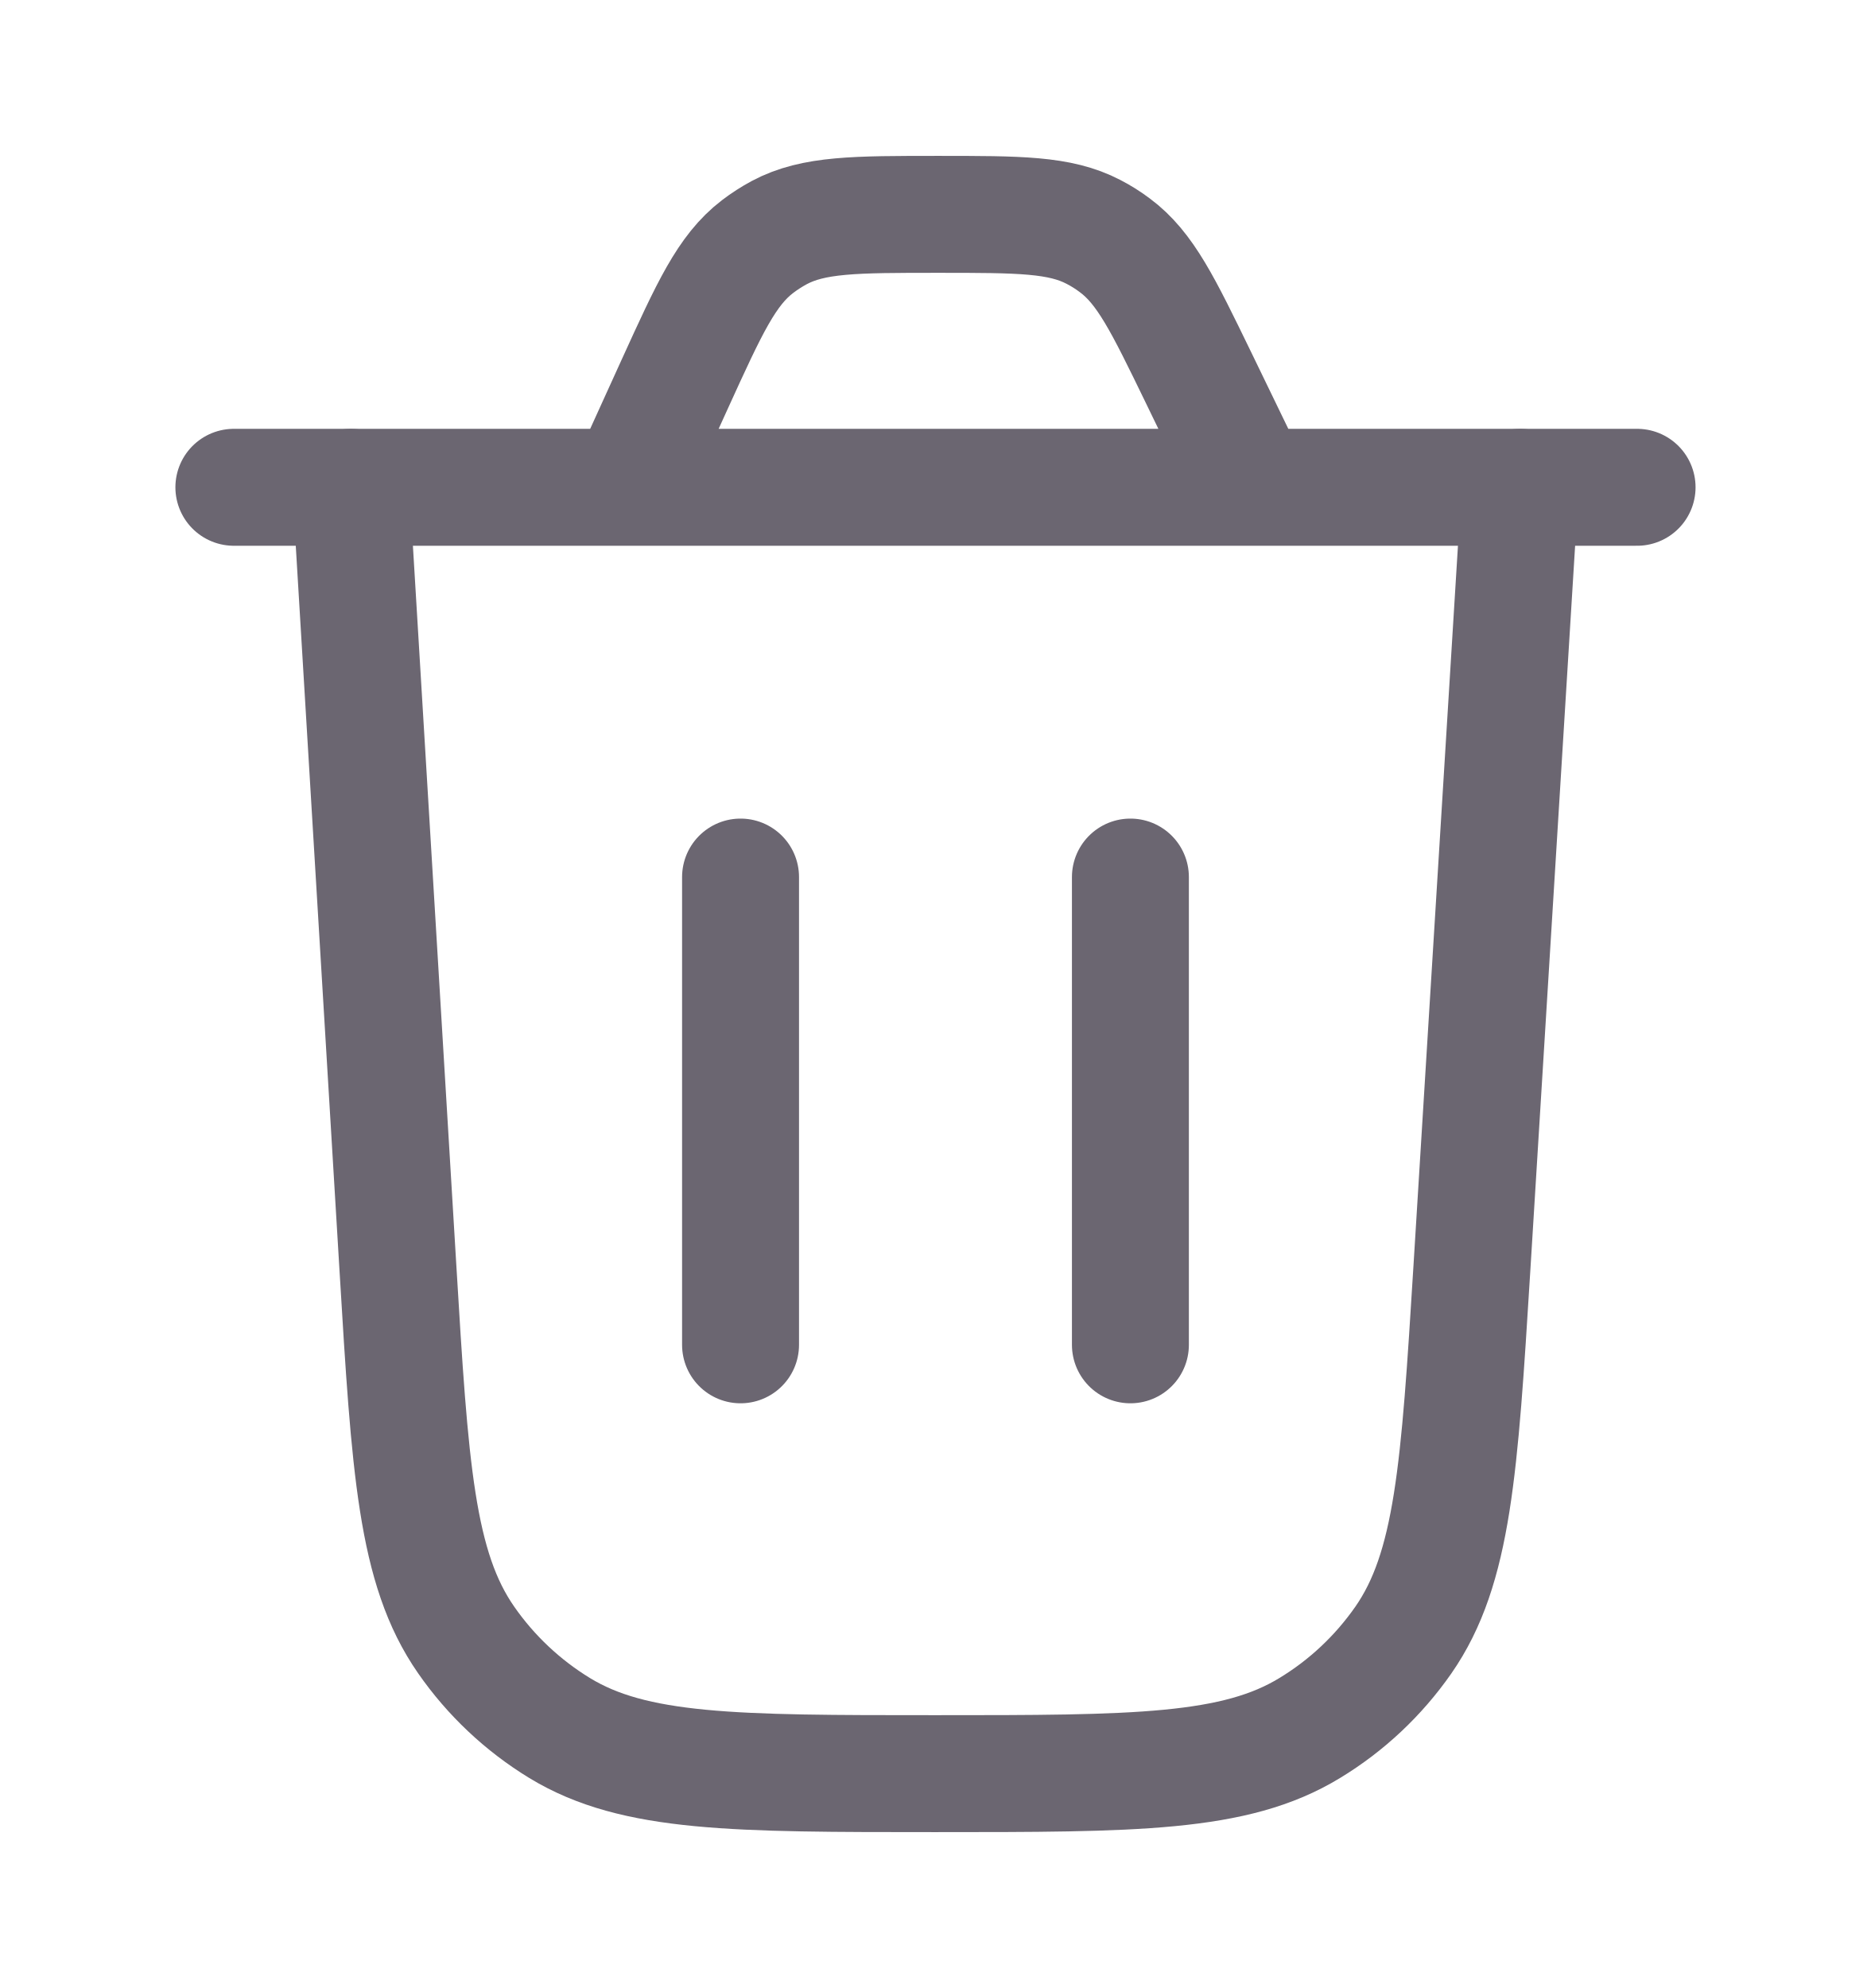
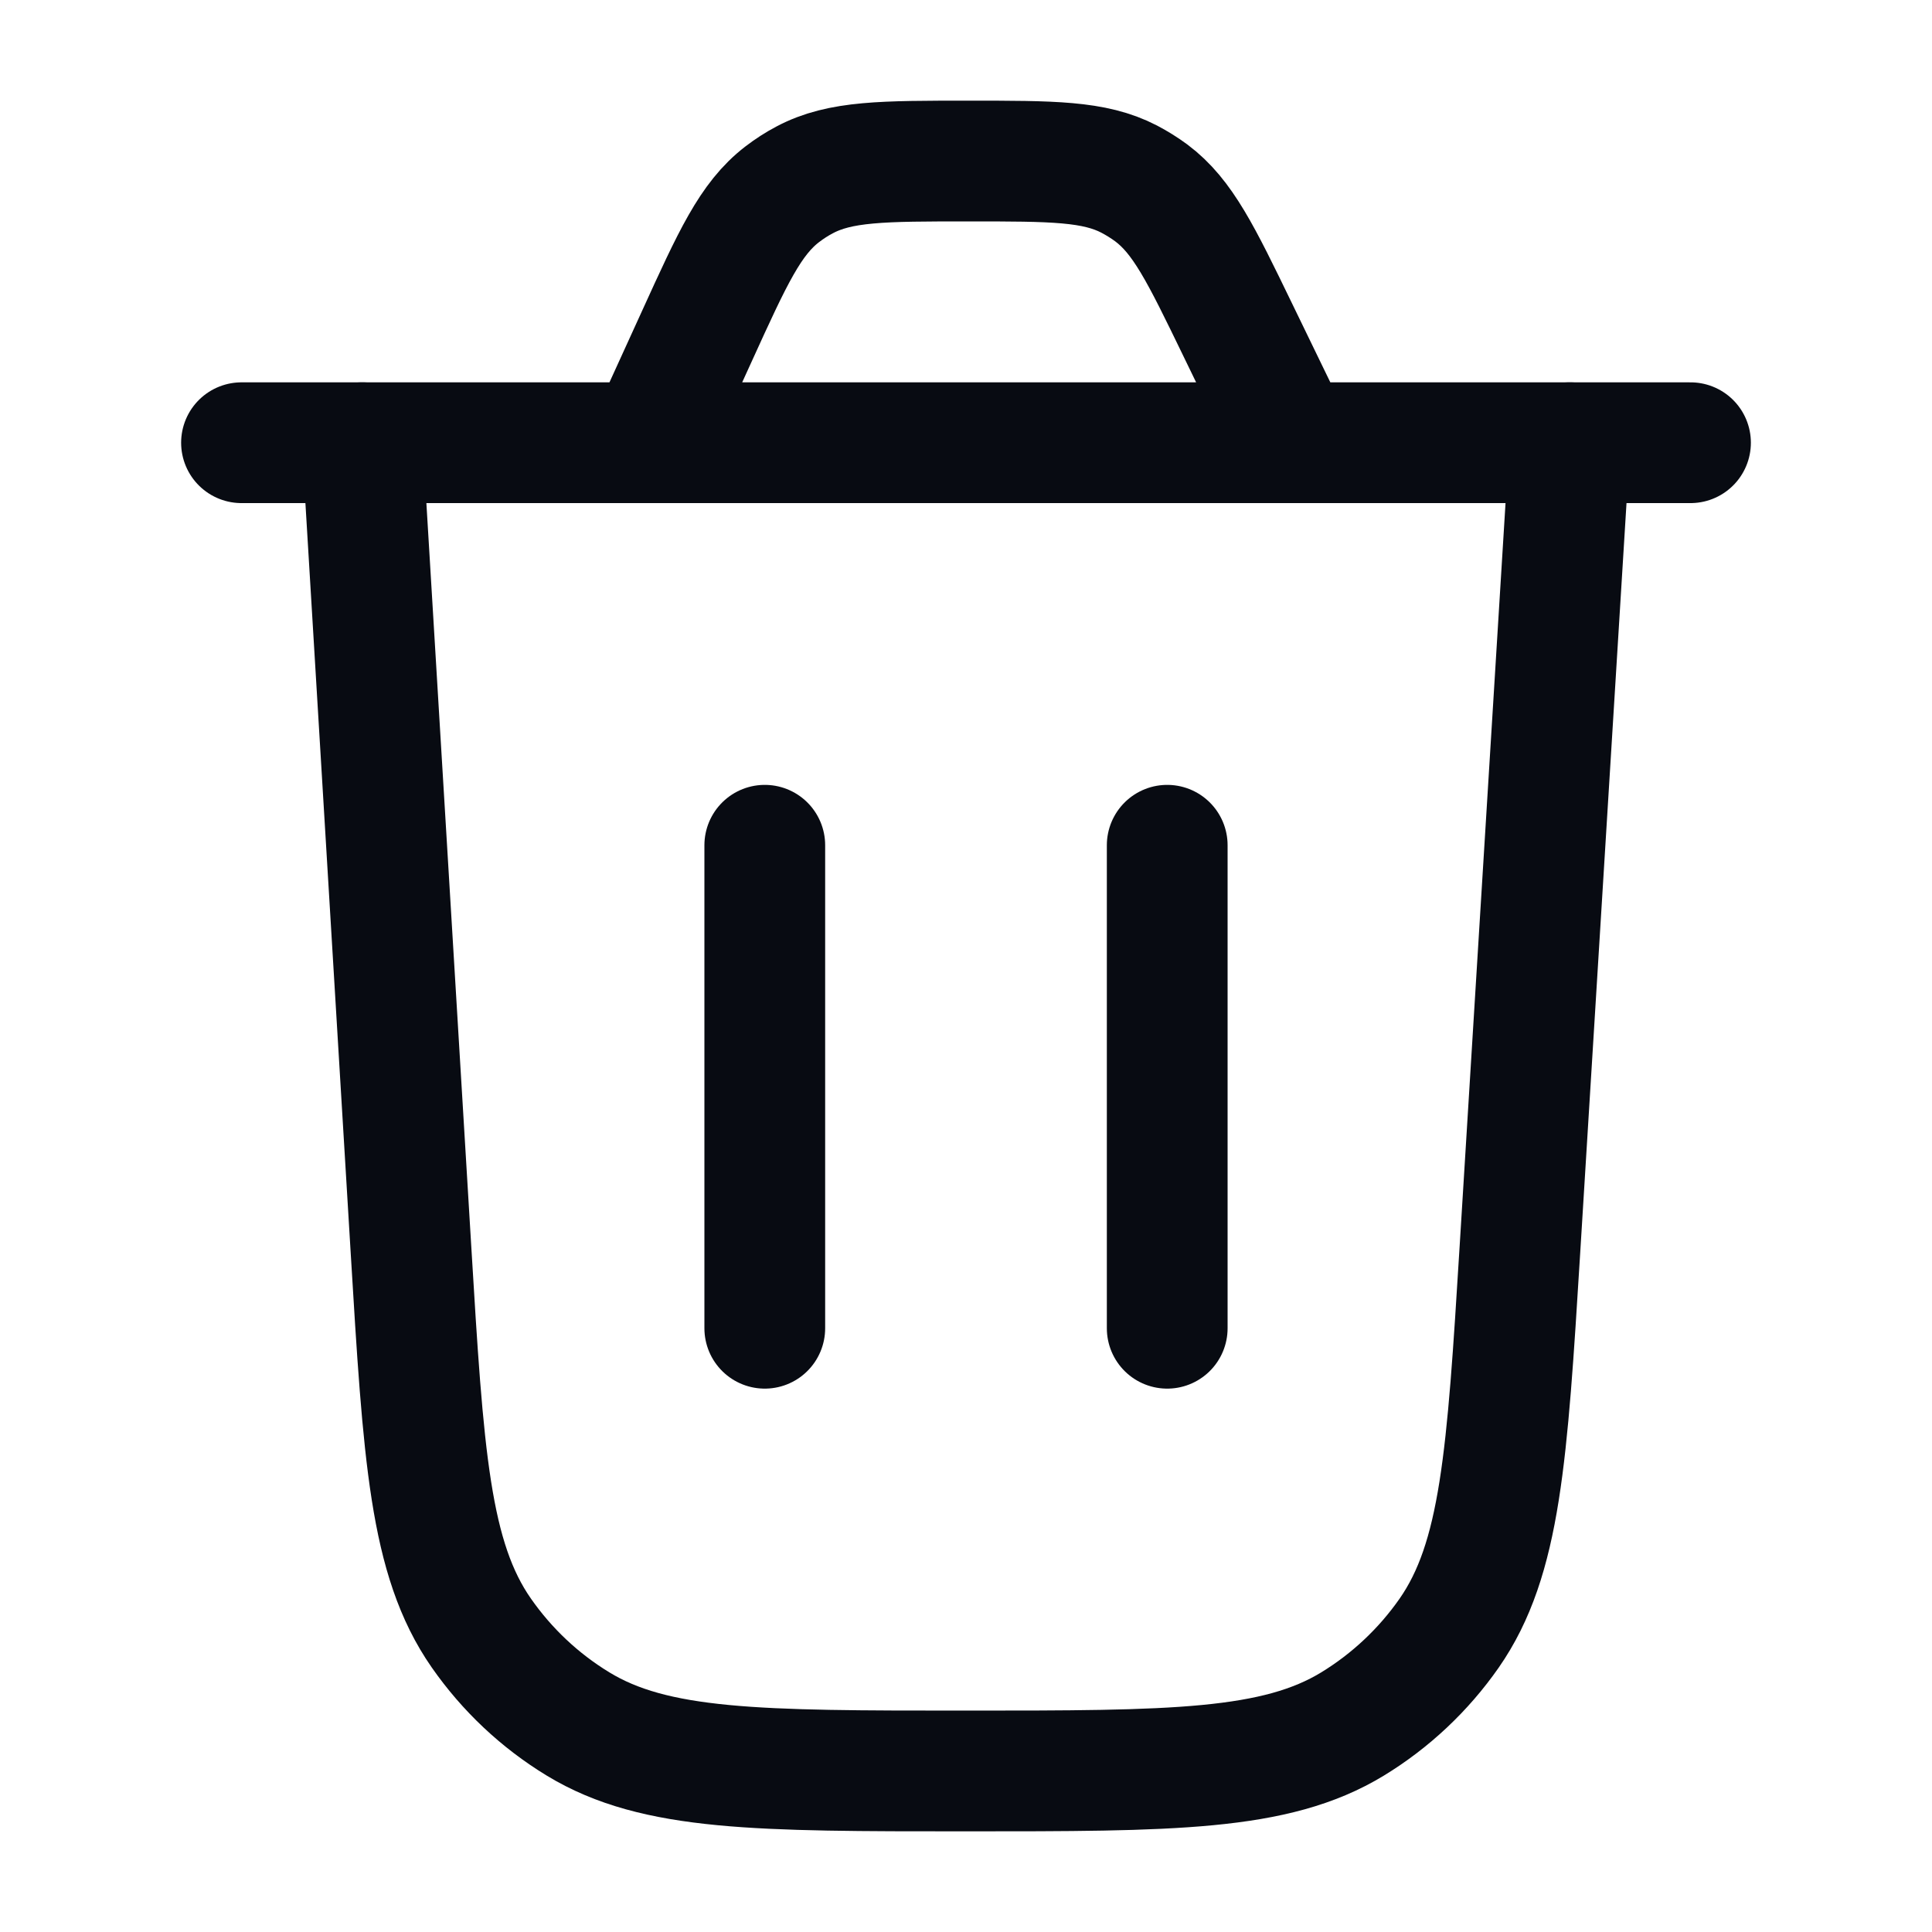
- <svg xmlns="http://www.w3.org/2000/svg" width="16" height="17" viewBox="0 0 16 17" fill="none">
-   <path d="M13 4.167L12.587 10.85C12.481 12.558 12.428 13.411 12.001 14.025C11.789 14.329 11.517 14.585 11.2 14.777C10.561 15.167 9.706 15.167 7.995 15.167C6.282 15.167 5.426 15.167 4.786 14.777C4.47 14.584 4.197 14.327 3.986 14.023C3.558 13.408 3.506 12.553 3.403 10.844L3 4.167" stroke="#6B6671" stroke-linecap="round" />
-   <path d="M2 4.167H14M10.704 4.167L10.249 3.228C9.946 2.604 9.795 2.292 9.534 2.098C9.477 2.055 9.415 2.016 9.351 1.983C9.063 1.833 8.716 1.833 8.023 1.833C7.313 1.833 6.957 1.833 6.664 1.989C6.599 2.024 6.537 2.064 6.478 2.109C6.214 2.311 6.067 2.634 5.772 3.281L5.369 4.167" stroke="#6B6671" stroke-linecap="round" />
-   <path d="M6.333 11.5V7.5" stroke="#6B6671" stroke-linecap="round" />
-   <path d="M9.667 11.5V7.5" stroke="#6B6671" stroke-linecap="round" />
+ <svg xmlns="http://www.w3.org/2000/svg" width="20" height="20" viewBox="0 0 20 20" fill="none">
+   <path d="M16.25 4.583L15.734 12.938C15.602 15.072 15.536 16.139 15.001 16.907C14.736 17.286 14.396 17.606 14.001 17.847C13.202 18.333 12.133 18.333 9.994 18.333C7.853 18.333 6.782 18.333 5.983 17.846C5.587 17.605 5.247 17.284 4.982 16.904C4.447 16.135 4.383 15.067 4.254 12.929L3.75 4.583" stroke="#080B12" stroke-width="1.25" stroke-linecap="round" />
+   <path d="M2.5 4.583H17.5M13.38 4.583L12.811 3.41C12.433 2.63 12.244 2.241 11.918 1.997C11.846 1.944 11.769 1.896 11.689 1.854C11.328 1.667 10.895 1.667 10.029 1.667C9.141 1.667 8.697 1.667 8.33 1.862C8.248 1.905 8.171 1.955 8.098 2.011C7.768 2.264 7.584 2.668 7.216 3.476L6.711 4.583" stroke="#080B12" stroke-width="1.25" stroke-linecap="round" />
+   <path d="M7.917 13.75V8.75" stroke="#080B12" stroke-width="1.25" stroke-linecap="round" />
+   <path d="M12.083 13.75V8.75" stroke="#080B12" stroke-width="1.25" stroke-linecap="round" />
</svg>
